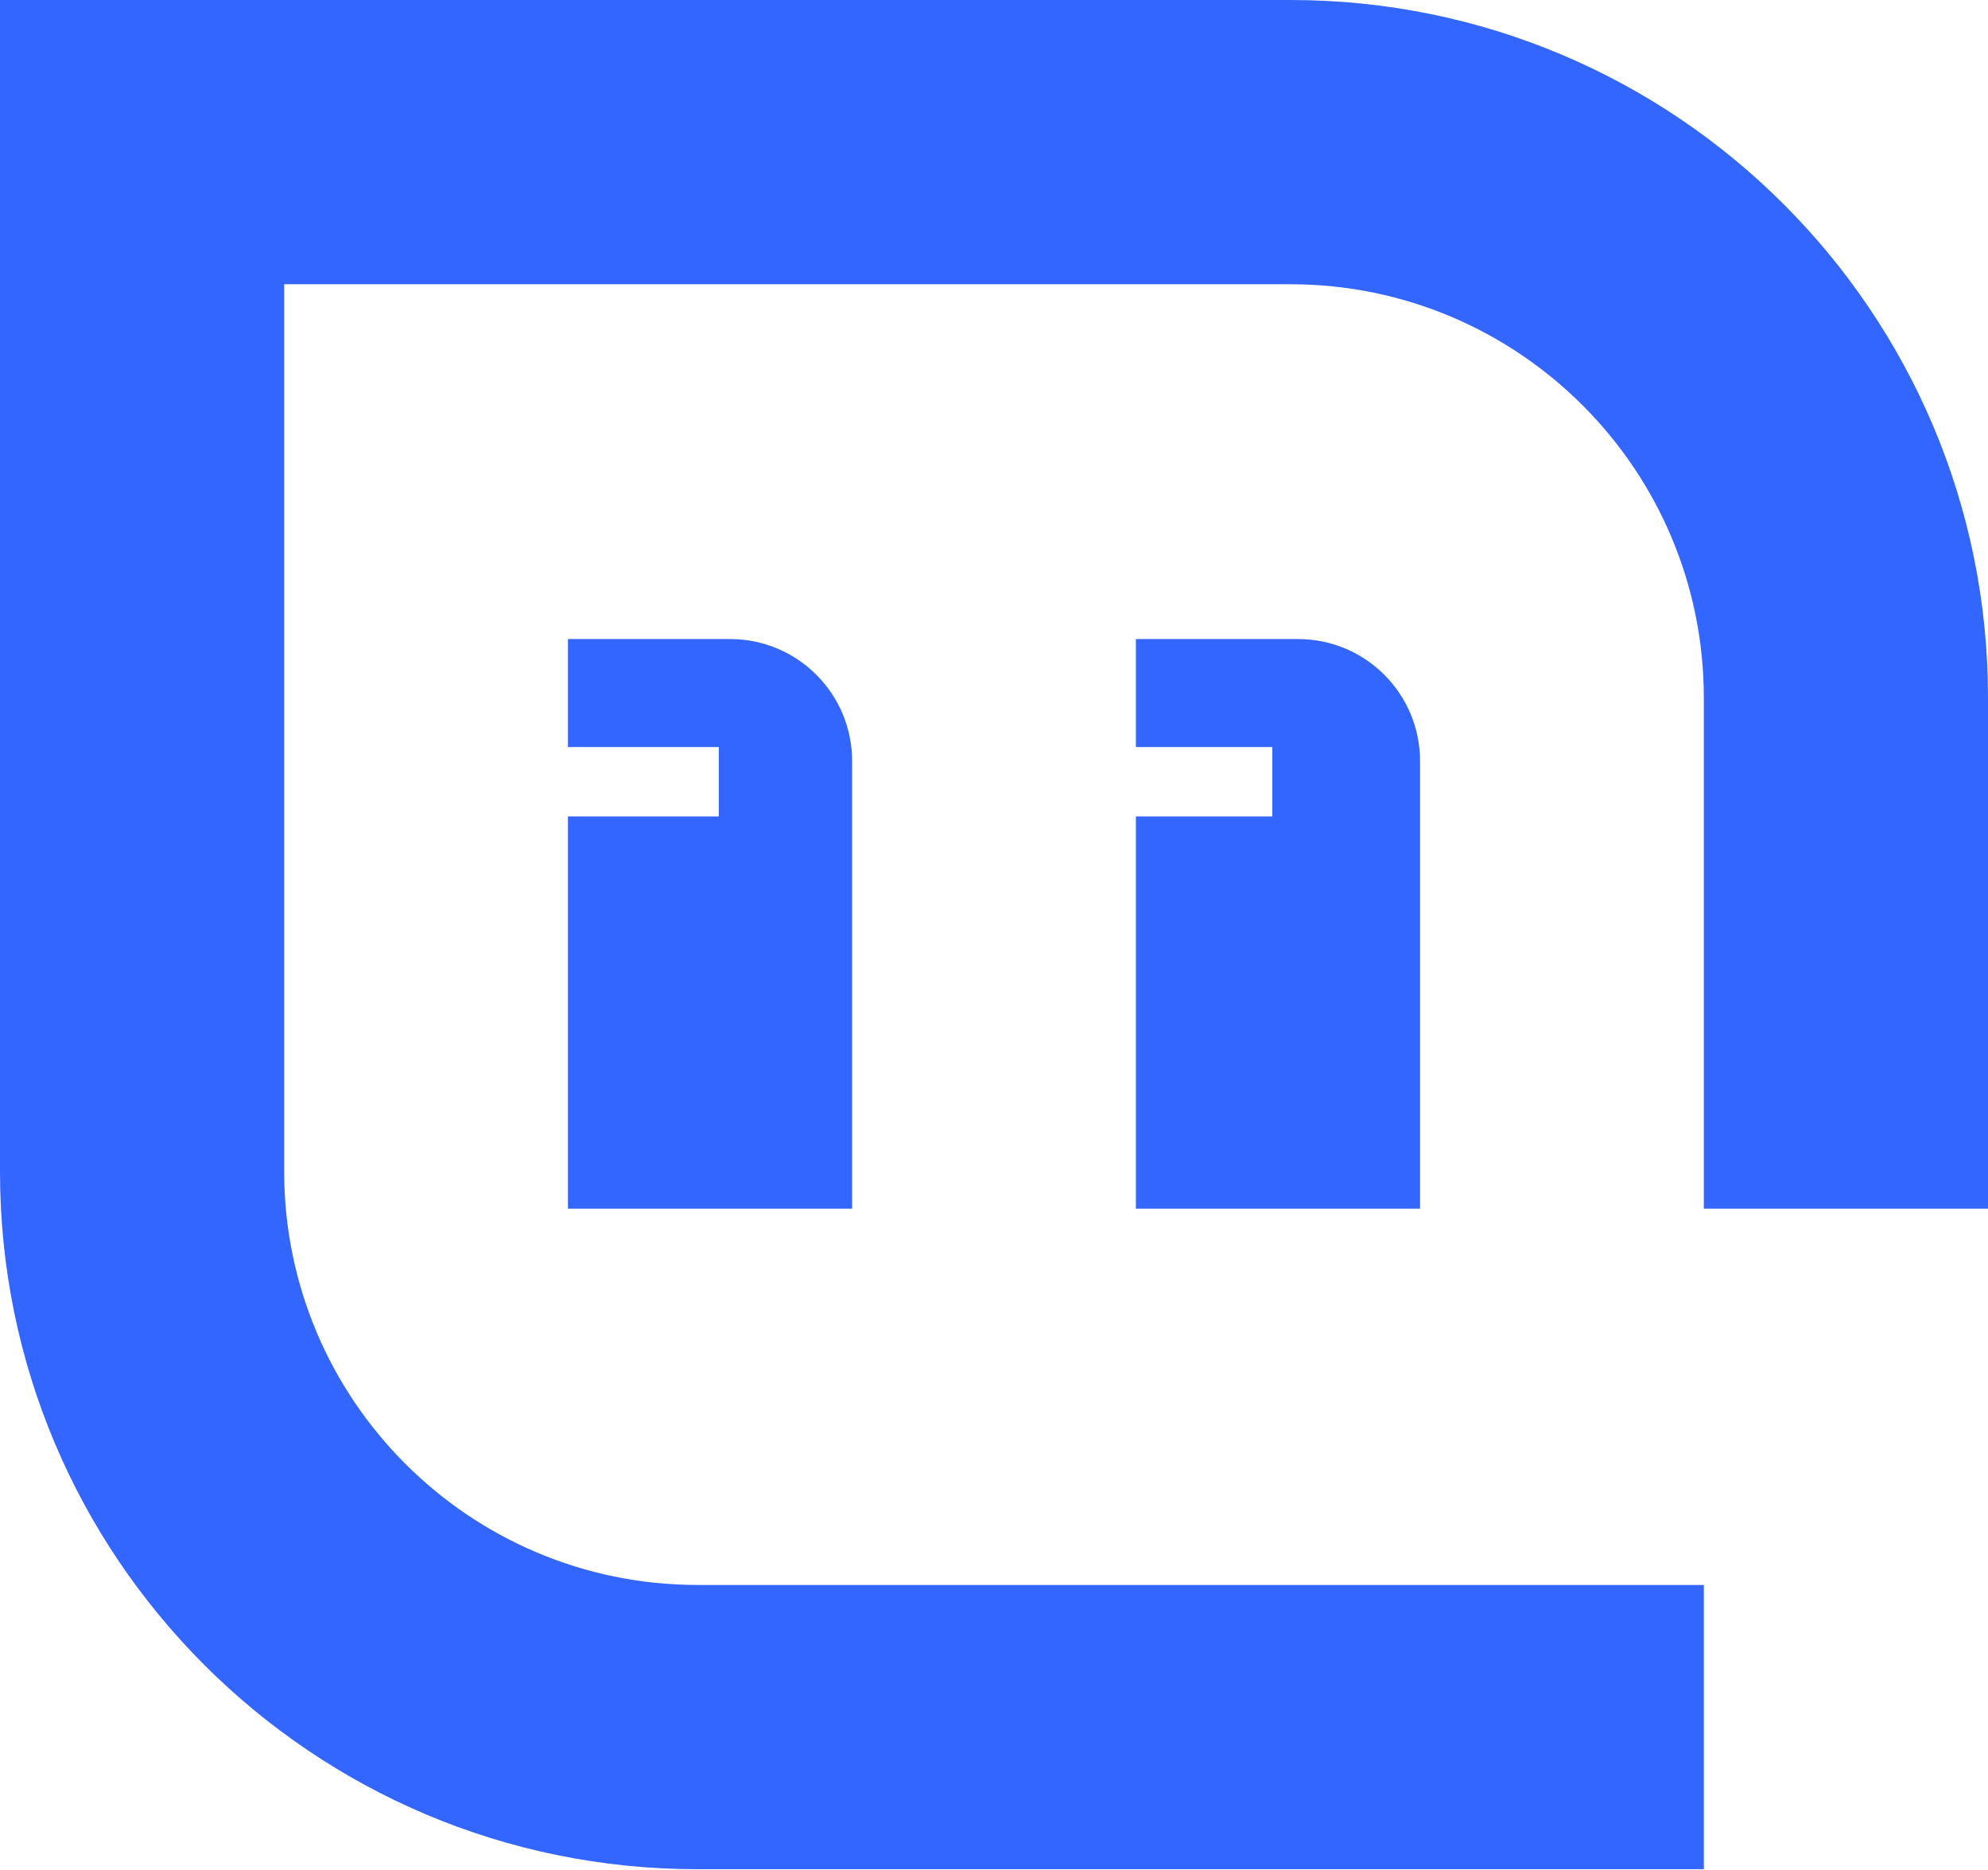
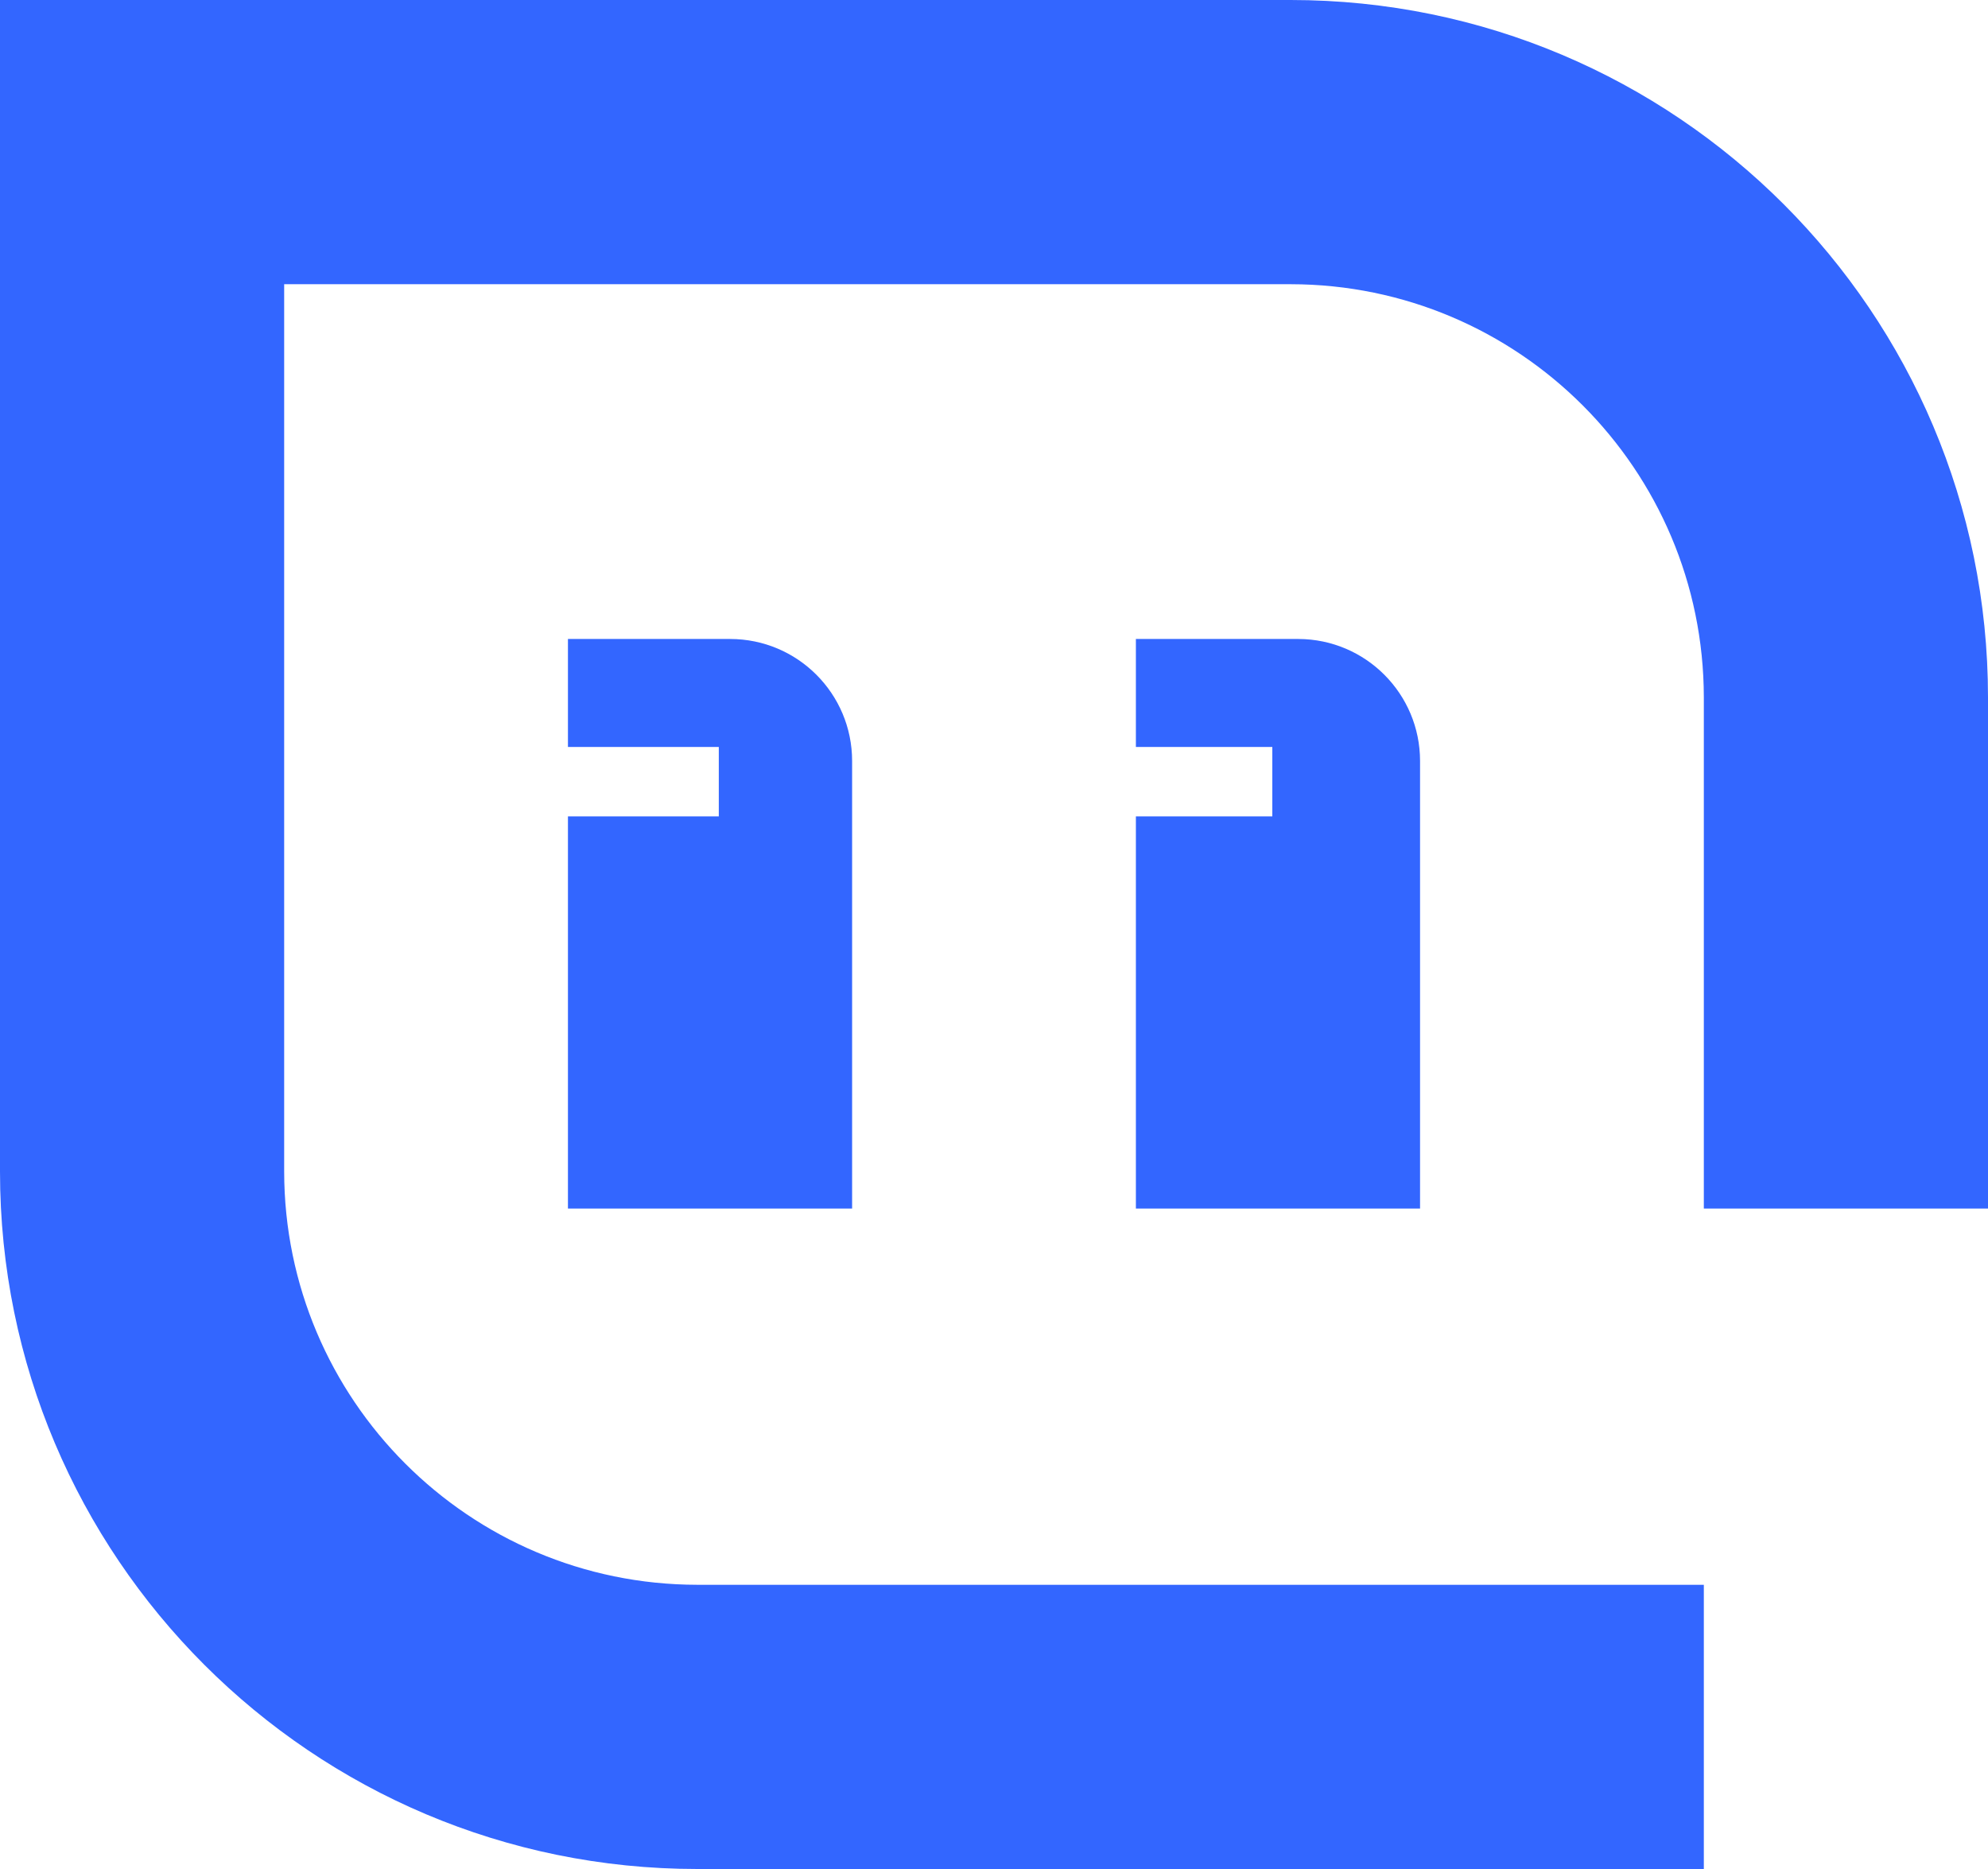
- <svg xmlns="http://www.w3.org/2000/svg">
+ <svg xmlns="http://www.w3.org/2000/svg" height="47.94" width="51">
  <g>
    <path d="M17.89,40.65a10.61,10.61,0,0,1-10.6-10.6V7.29H33.11a10.61,10.61,0,0,1,10.6,10.6V31H51V17.89A17.89,17.89,0,0,0,33.11,0H0V30.05A17.89,17.89,0,0,0,17.89,47.94H43.71V40.65Z" fill="#36f" />
    <path d="M33.31,16.39H29.14v2.77h3.5v1.78h-3.5V31h7.29V19.52A3.13,3.13,0,0,0,33.31,16.39Z" fill="#36f" />
    <path d="M18.73,16.39H14.57v2.77h3.87v1.78H14.57V31h7.29V19.52A3.13,3.13,0,0,0,18.73,16.39Z" fill="#36f" />
  </g>
</svg>
